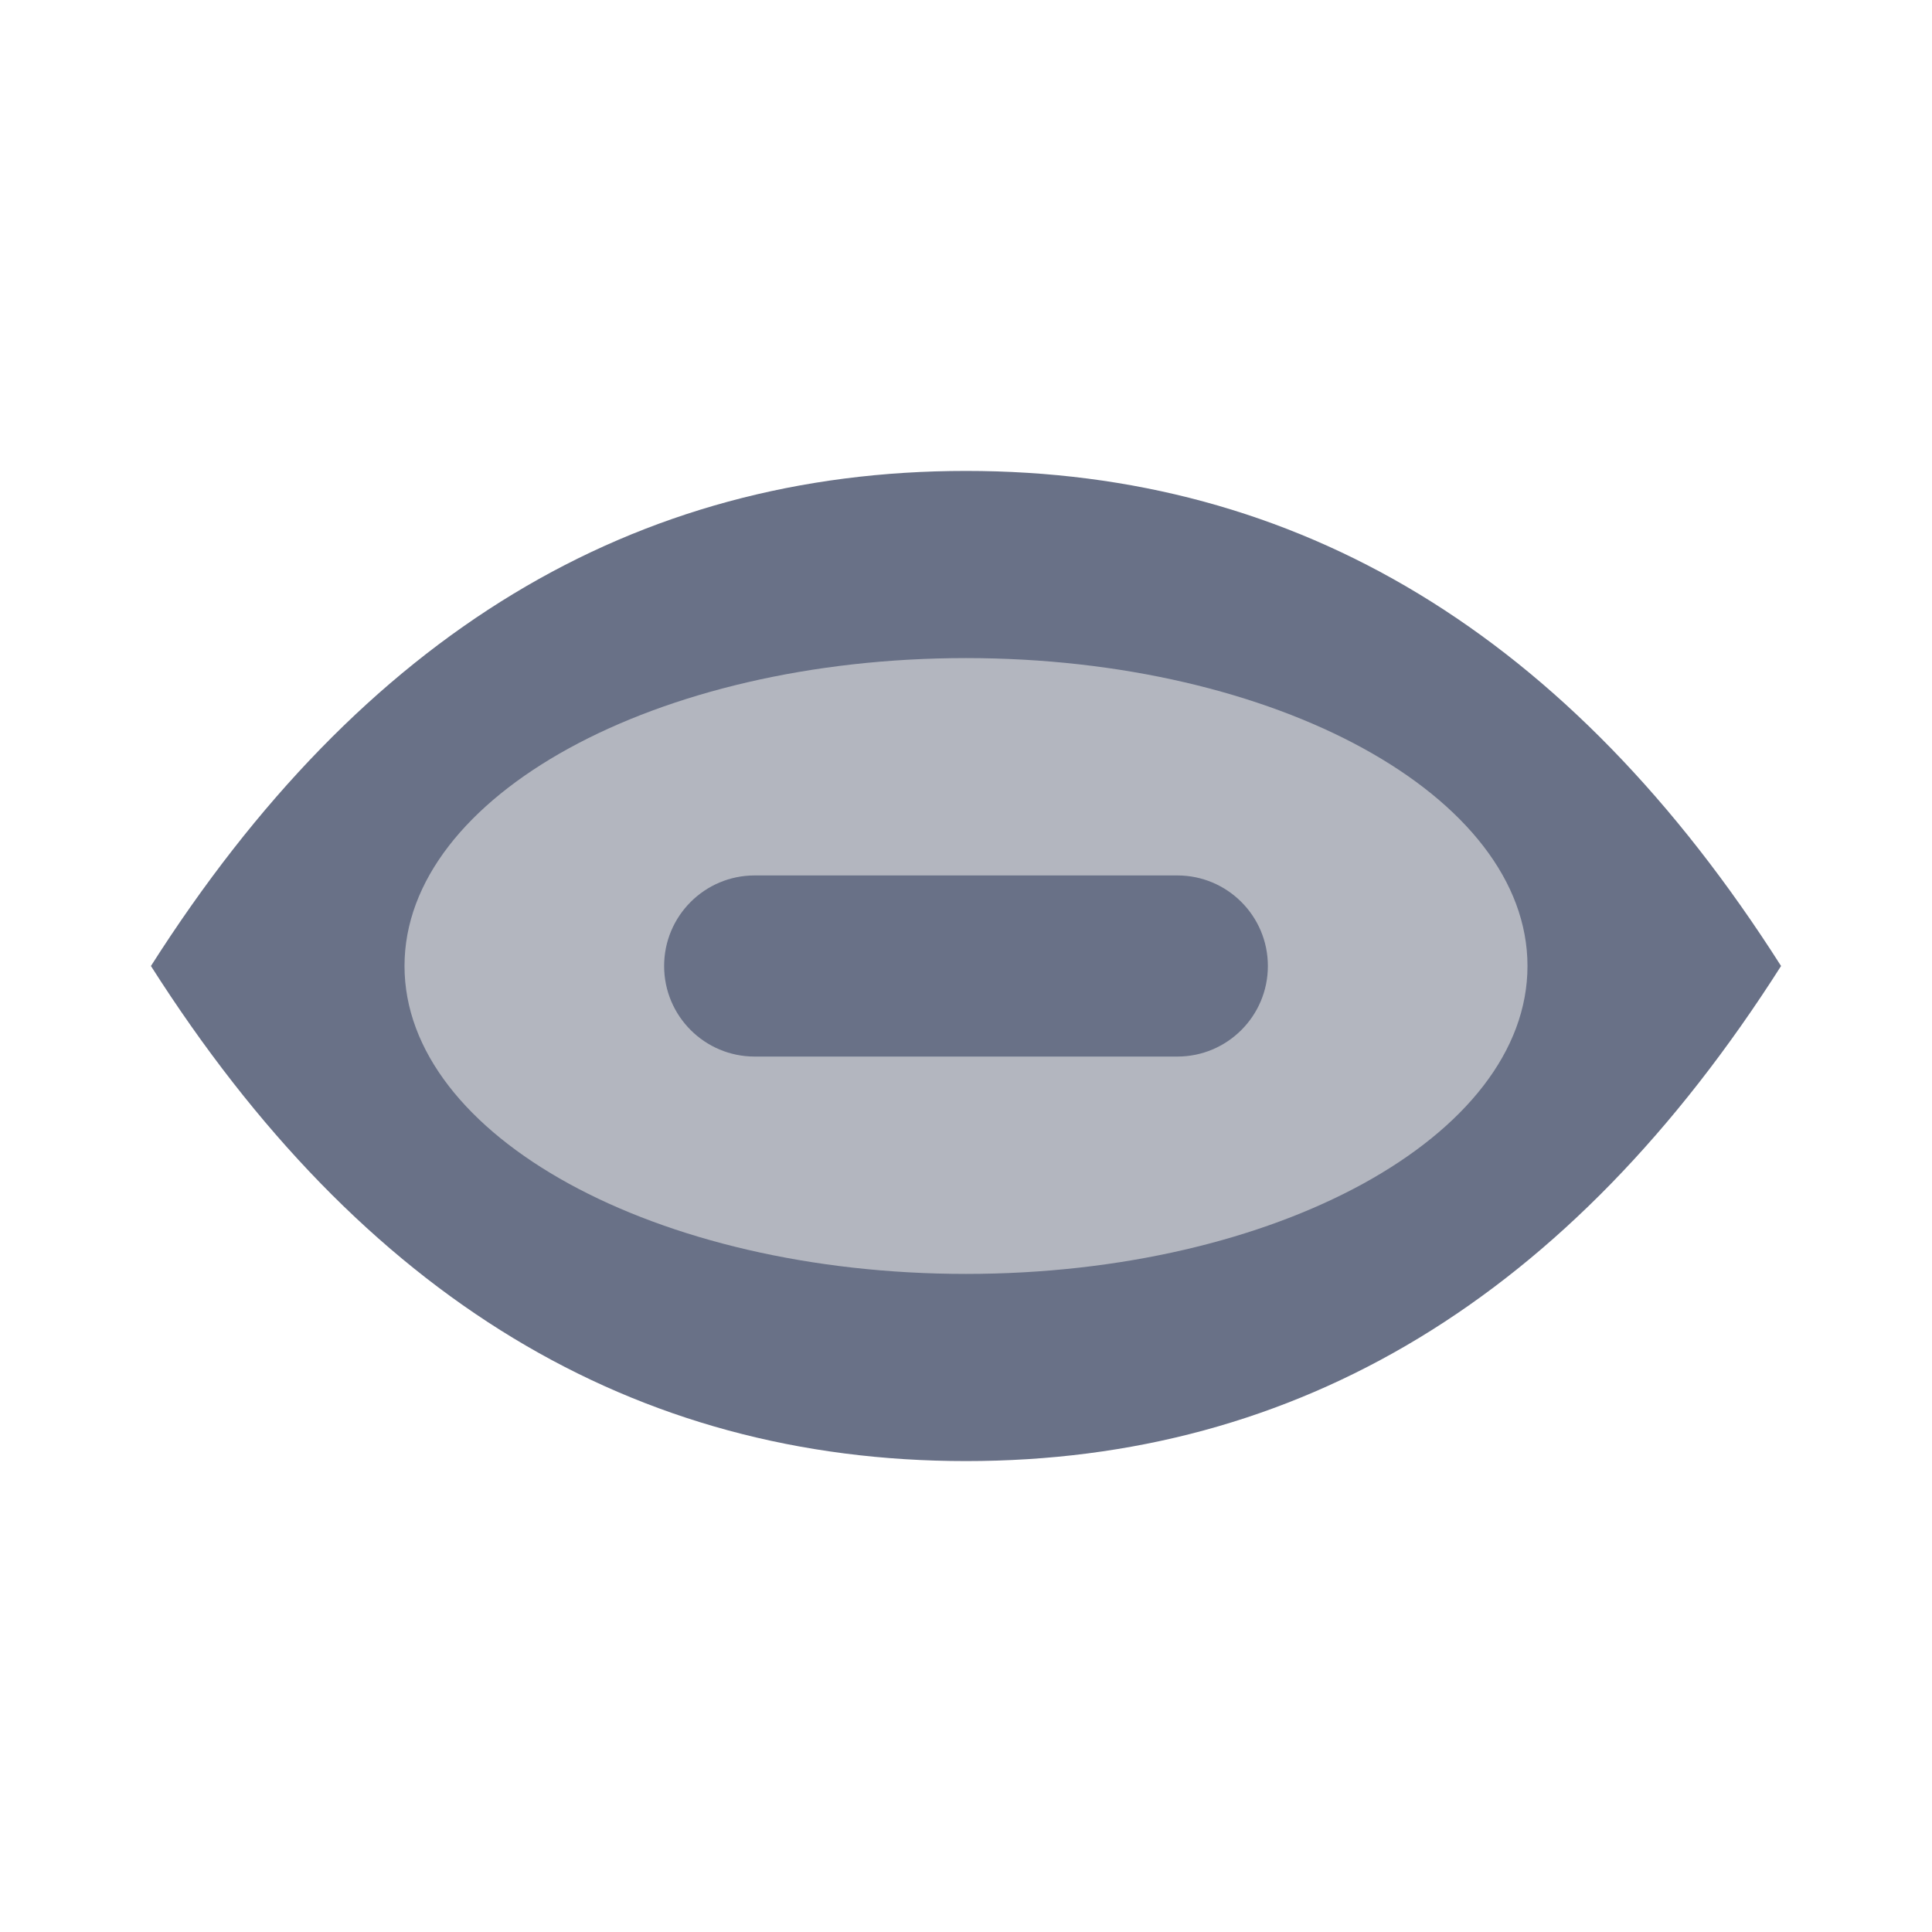
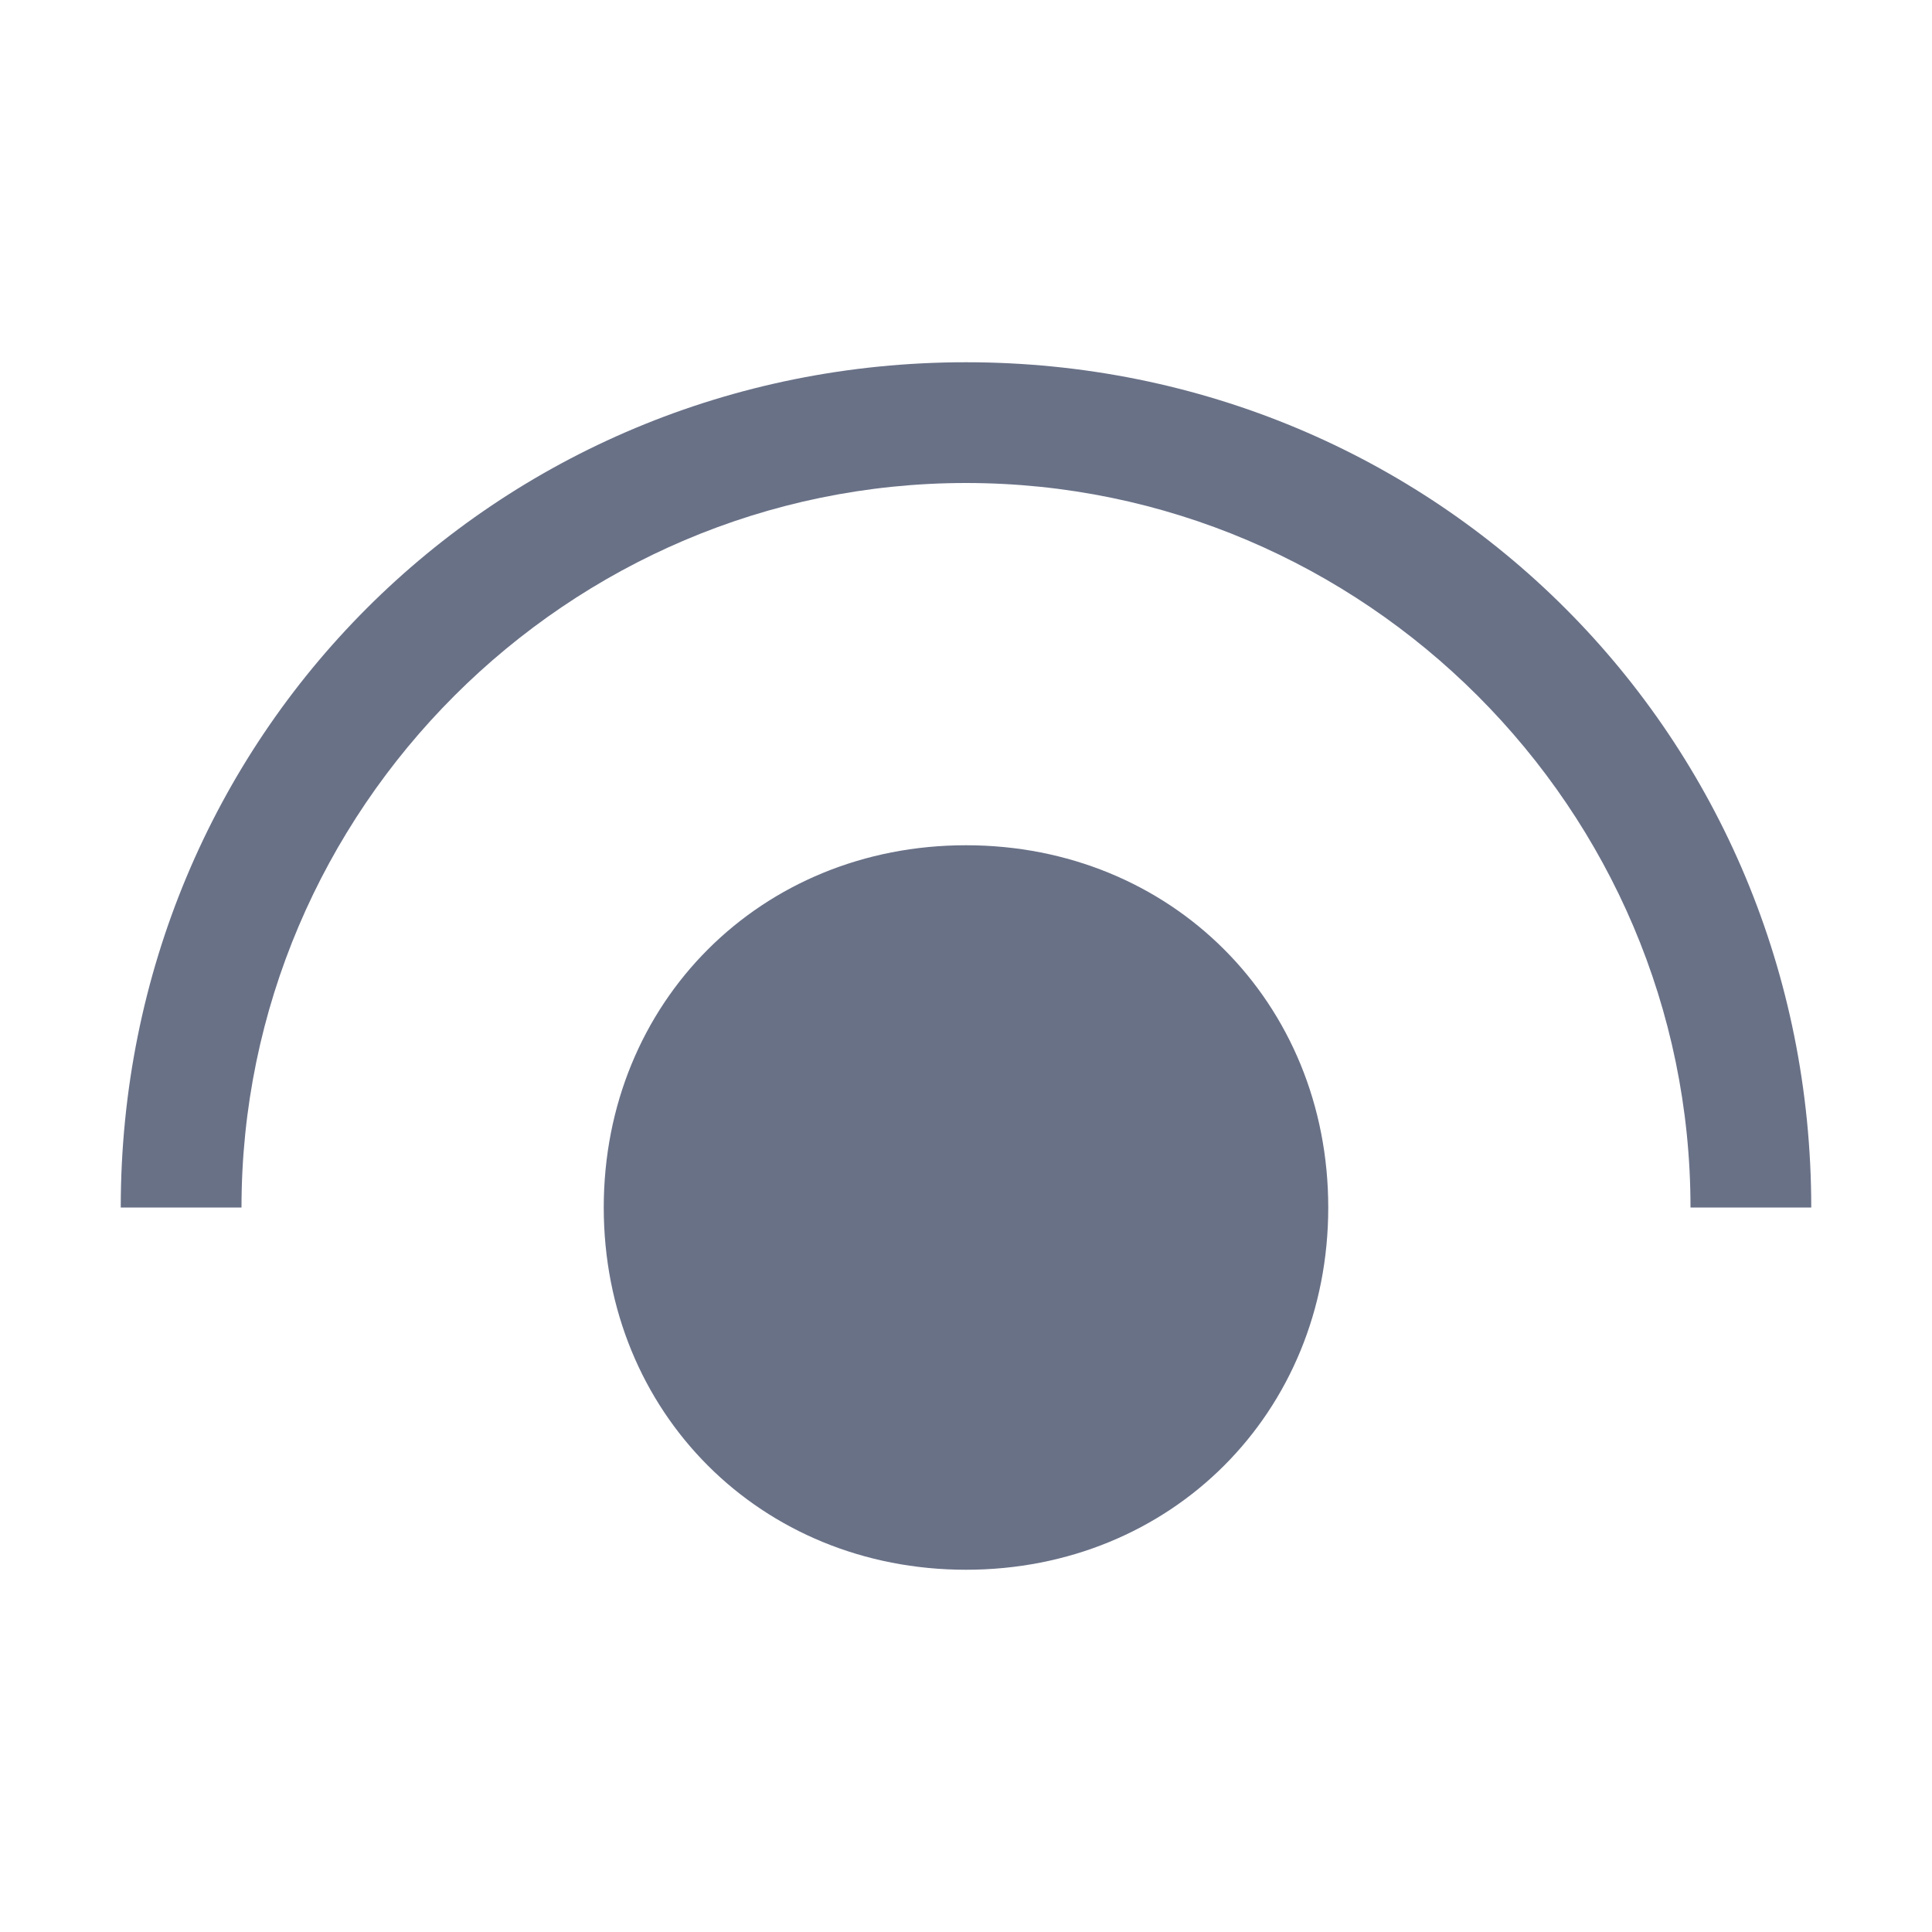
<svg xmlns="http://www.w3.org/2000/svg" width="16" height="16" viewBox="0 0 16 16" fill="none">
-   <path d="M1.25 8C3 5.25 5.25 3.9 8 3.9C10.75 3.9 13 5.25 14.75 8C13 10.75 10.75 12.1 8 12.1C5.25 12.1 3 10.75 1.25 8Z" fill="#697187" />
-   <ellipse cx="8" cy="8" rx="4.65" ry="2.55" fill="#b3b6bf" />
-   <rect x="5.5" y="7.25" width="5" height="1.5" rx=".75" fill="#697187" />
+   <path fill-rule="evenodd" clip-rule="evenodd" d="M1 10C1 6.1 4.1 3 8 3C11.9 3 15 6.1 15 10H14C14 6.7 11.3 4 8 4C4.7 4 2 6.7 2 10H1ZM5 10C5 8.3 6.3 7 8 7C9.7 7 11 8.3 11 10C11 11.7 9.7 13 8 13C6.3 13 5 11.7 5 10Z" fill="#697187" />
+   <rect x="6" y="9.5" width="4" height="1" rx="0.5" fill="#697187" />
</svg>
